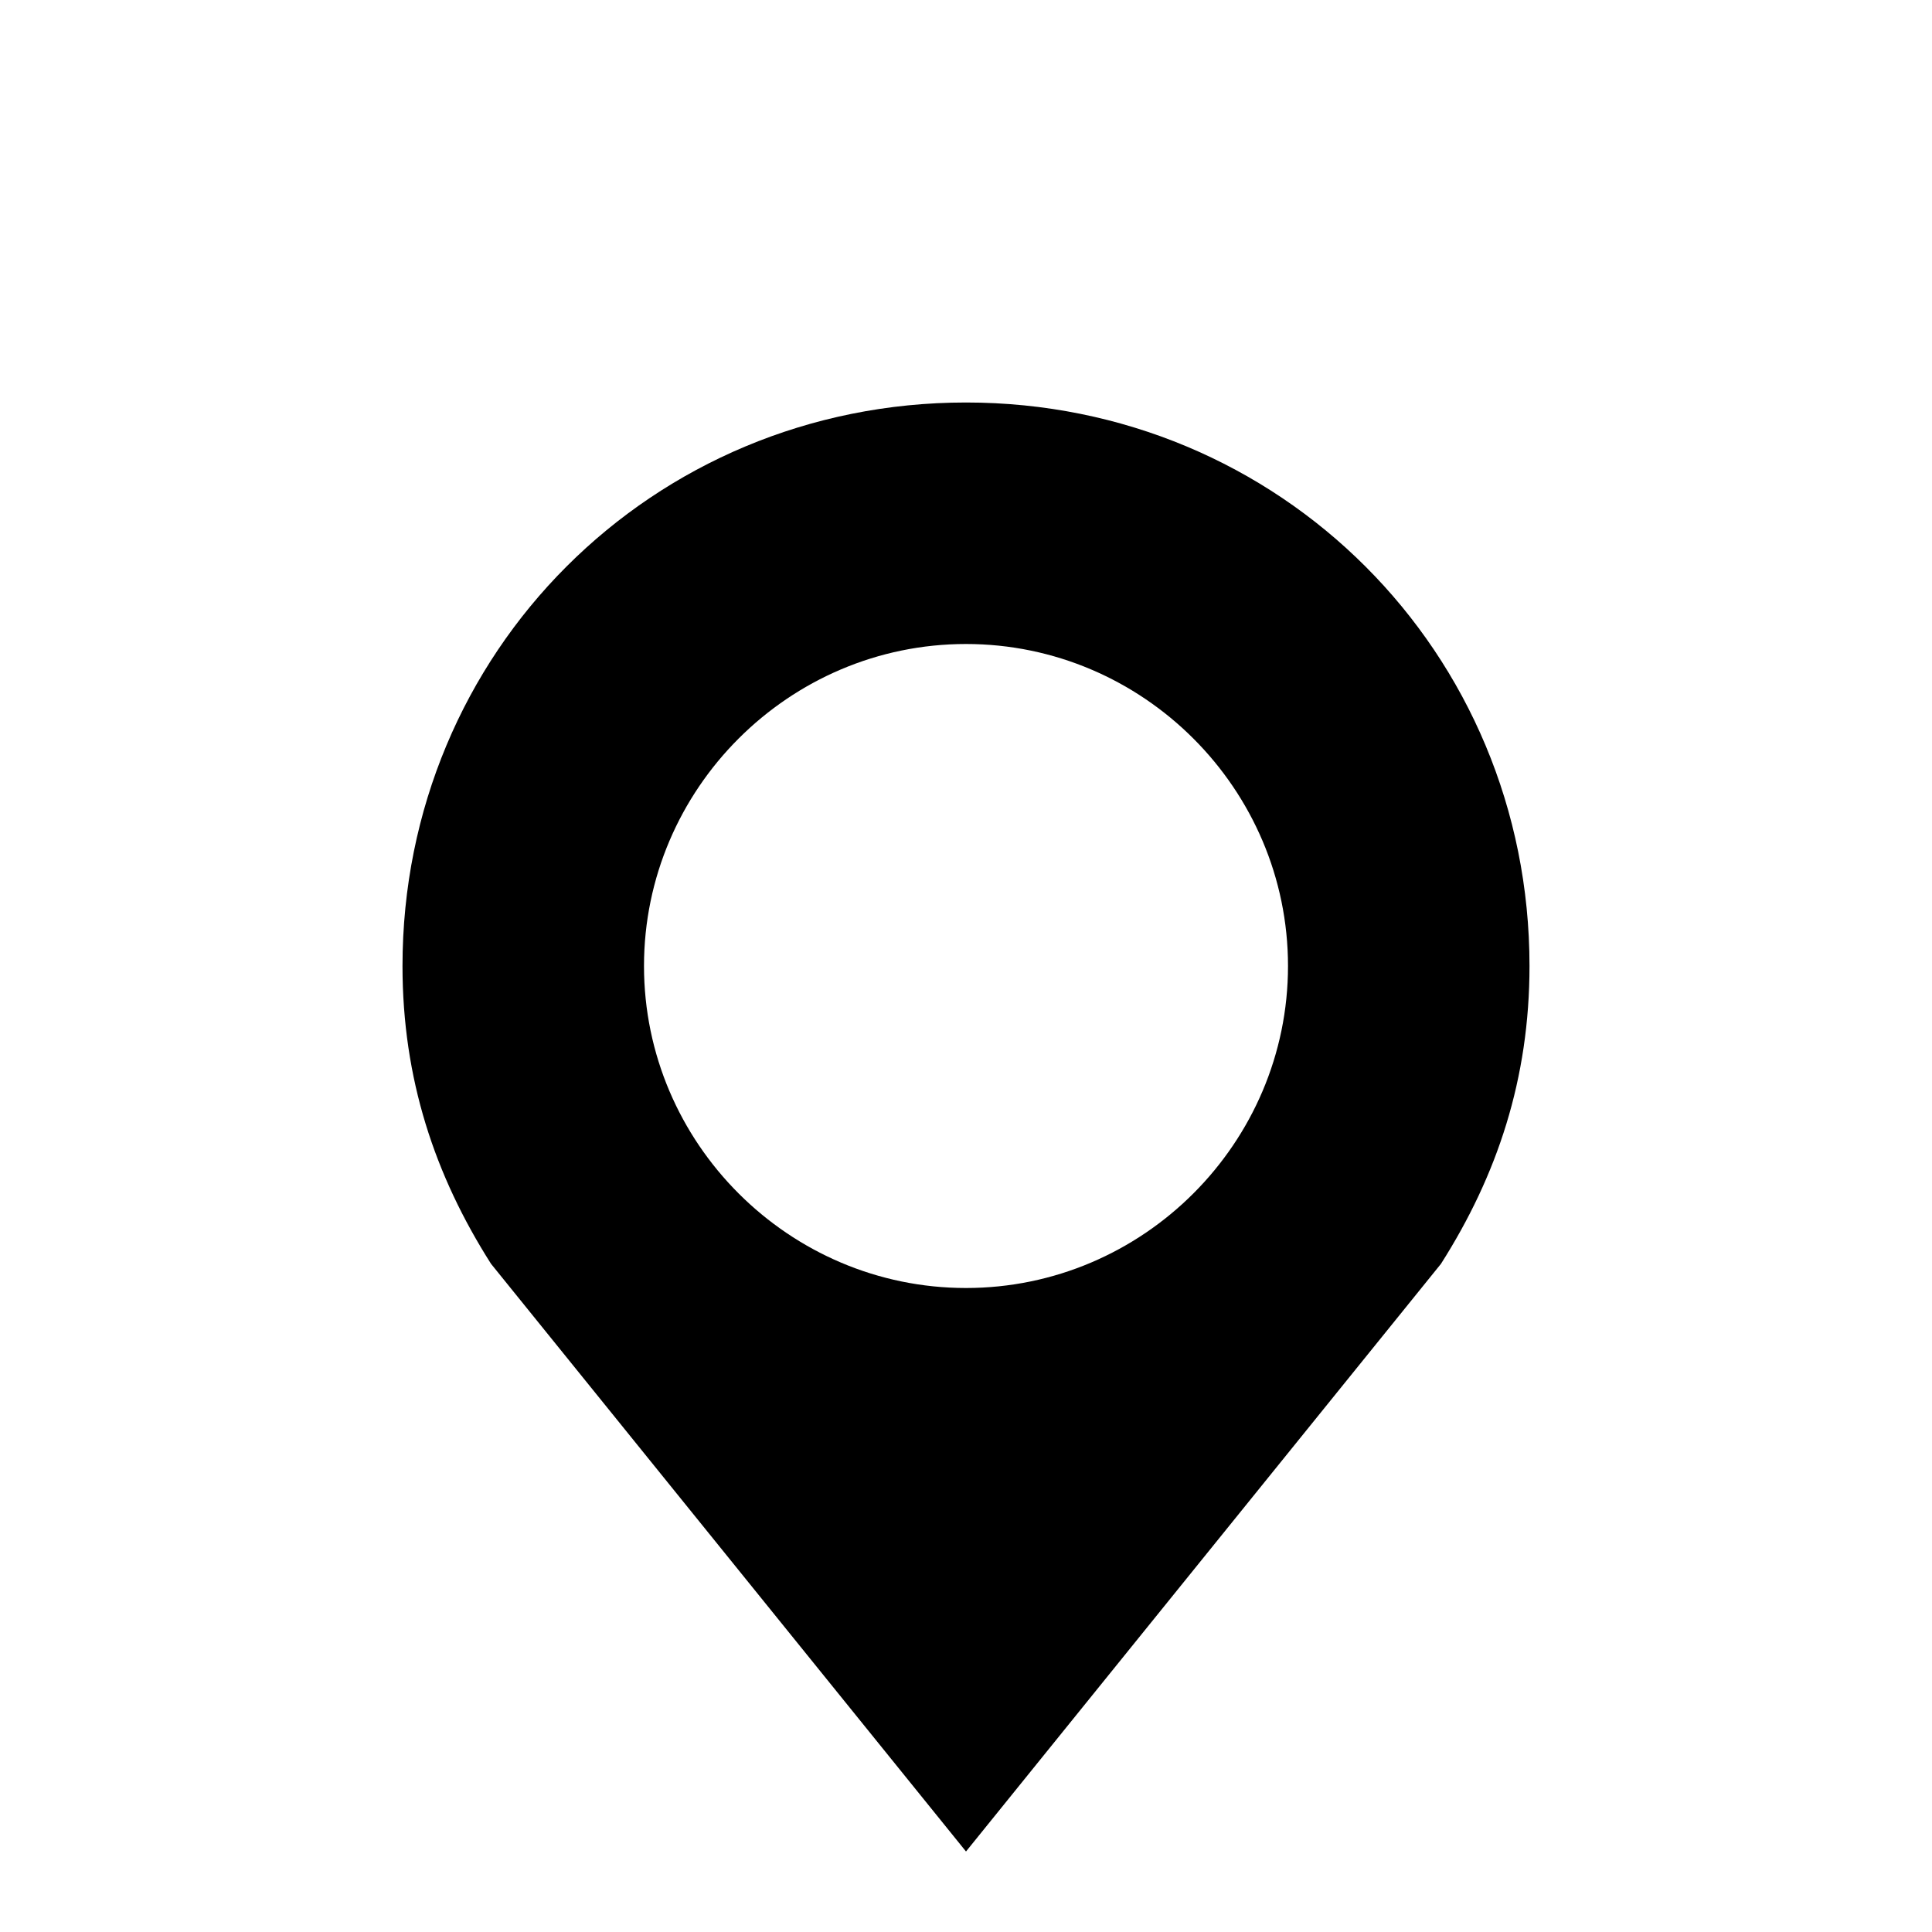
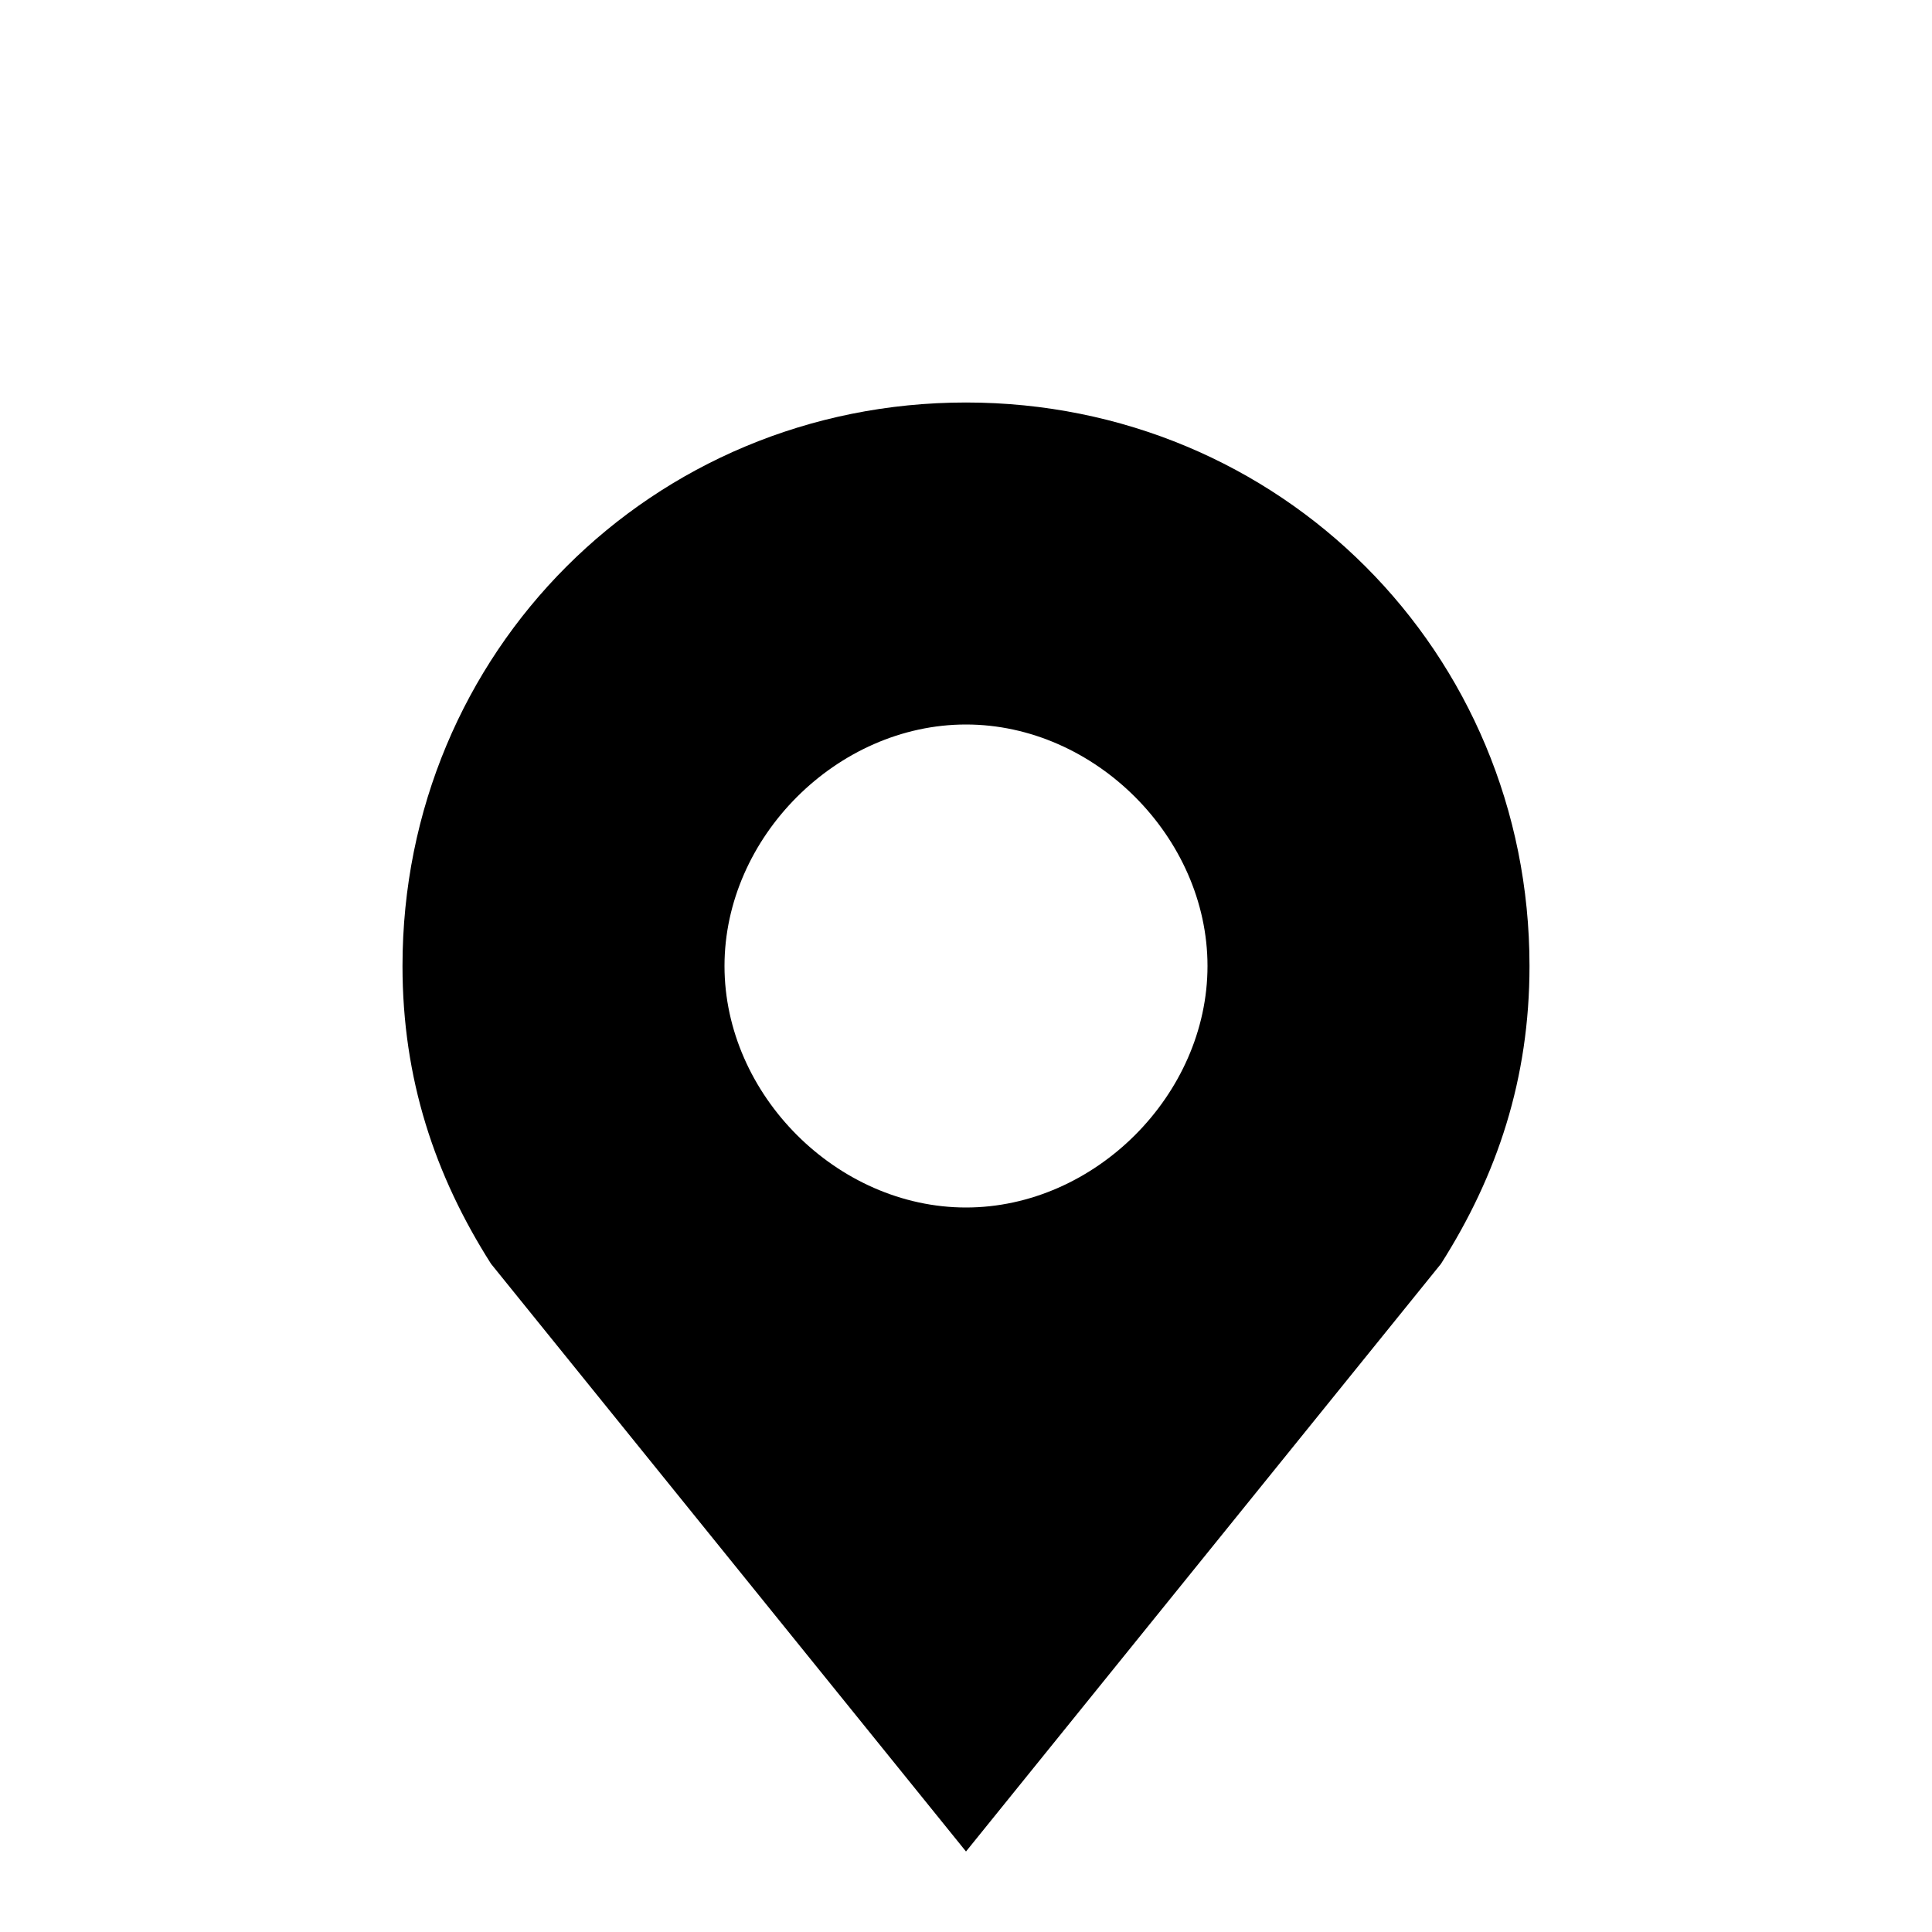
<svg xmlns="http://www.w3.org/2000/svg" width="24" height="24" viewBox="0 0 24 24">
-   <path d="M19 12c0-3.9-3.1-7-7-7s-7 3.1-7 7c0 1.4.4 2.6 1.1 3.7L12 23l5.9-7.3c.7-1.1 1.1-2.3 1.1-3.7zm-7 4c-2.2 0-4-1.8-4-4s1.8-4 4-4 4 1.8 4 4-1.8 4-4 4z" />
+   <path d="M19 12c0-3.9-3.1-7-7-7s-7 3.1-7 7c0 1.4.4 2.6 1.1 3.7L12 23l5.9-7.3c.7-1.1 1.1-2.3 1.1-3.7zm-7 3c-1.6 0-3-1.4-3-3s1.4-3 3-3 3 1.4 3 3-1.4 3-3 3z" />
</svg>
